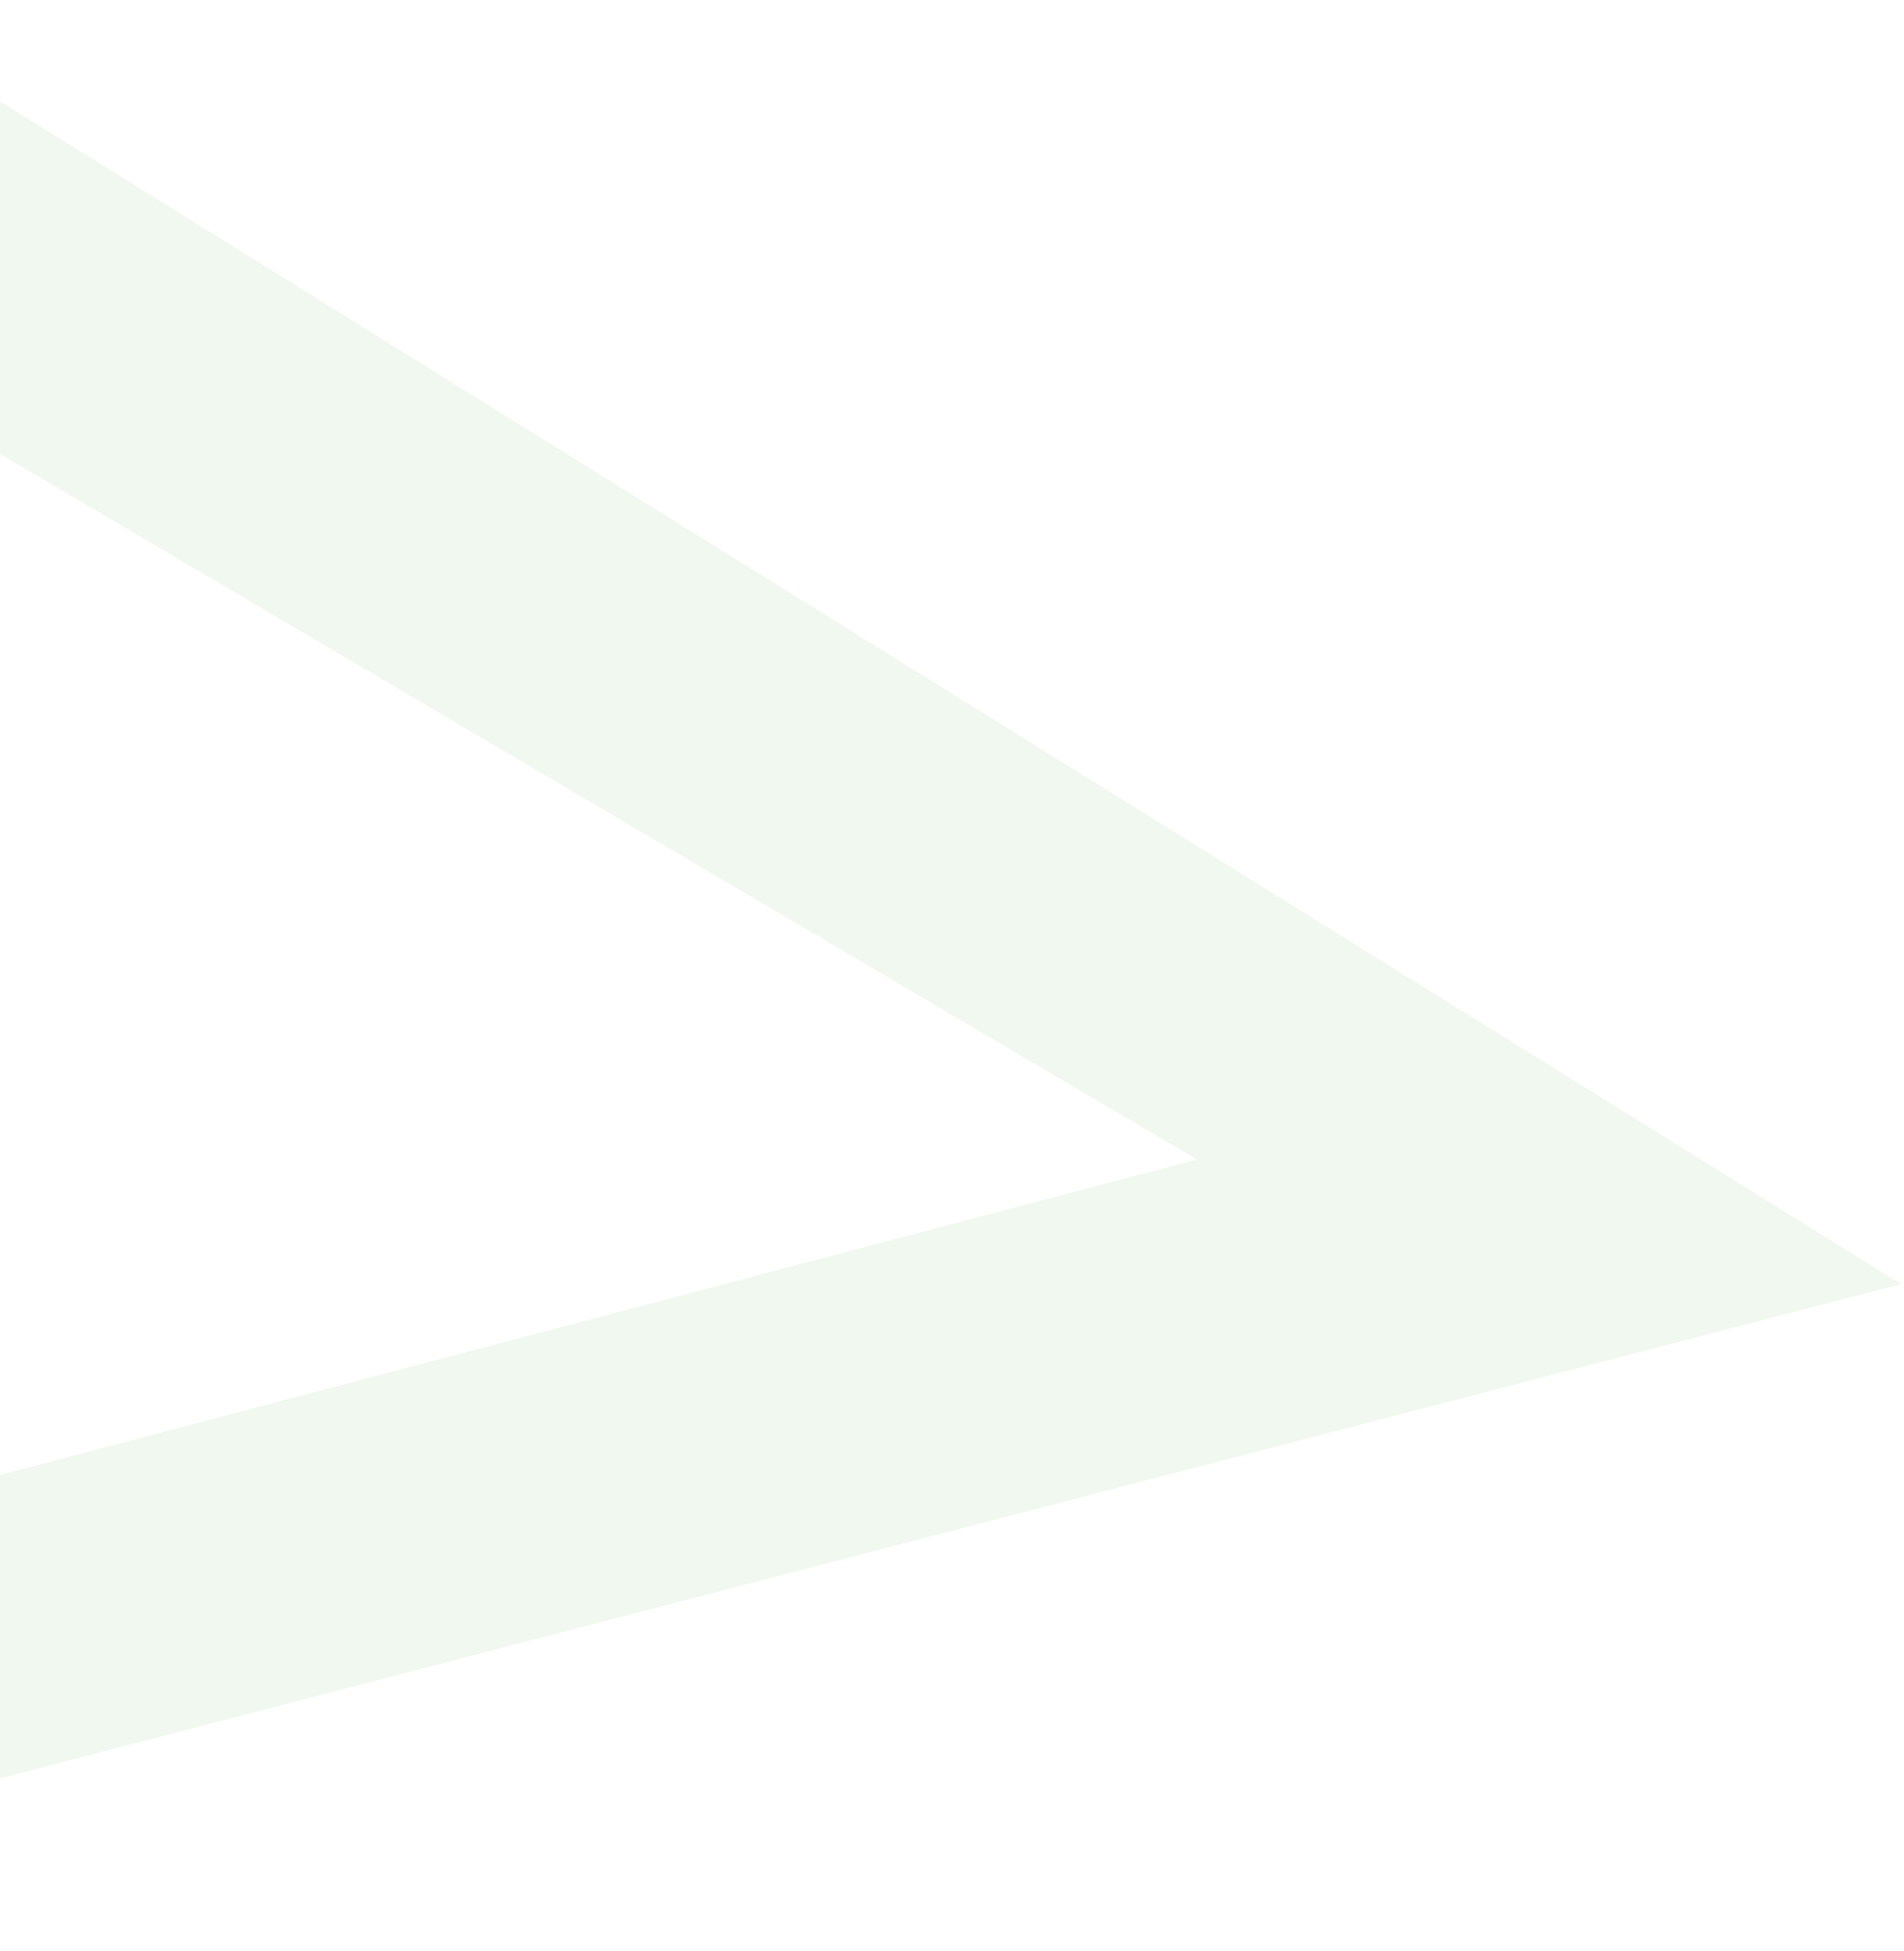
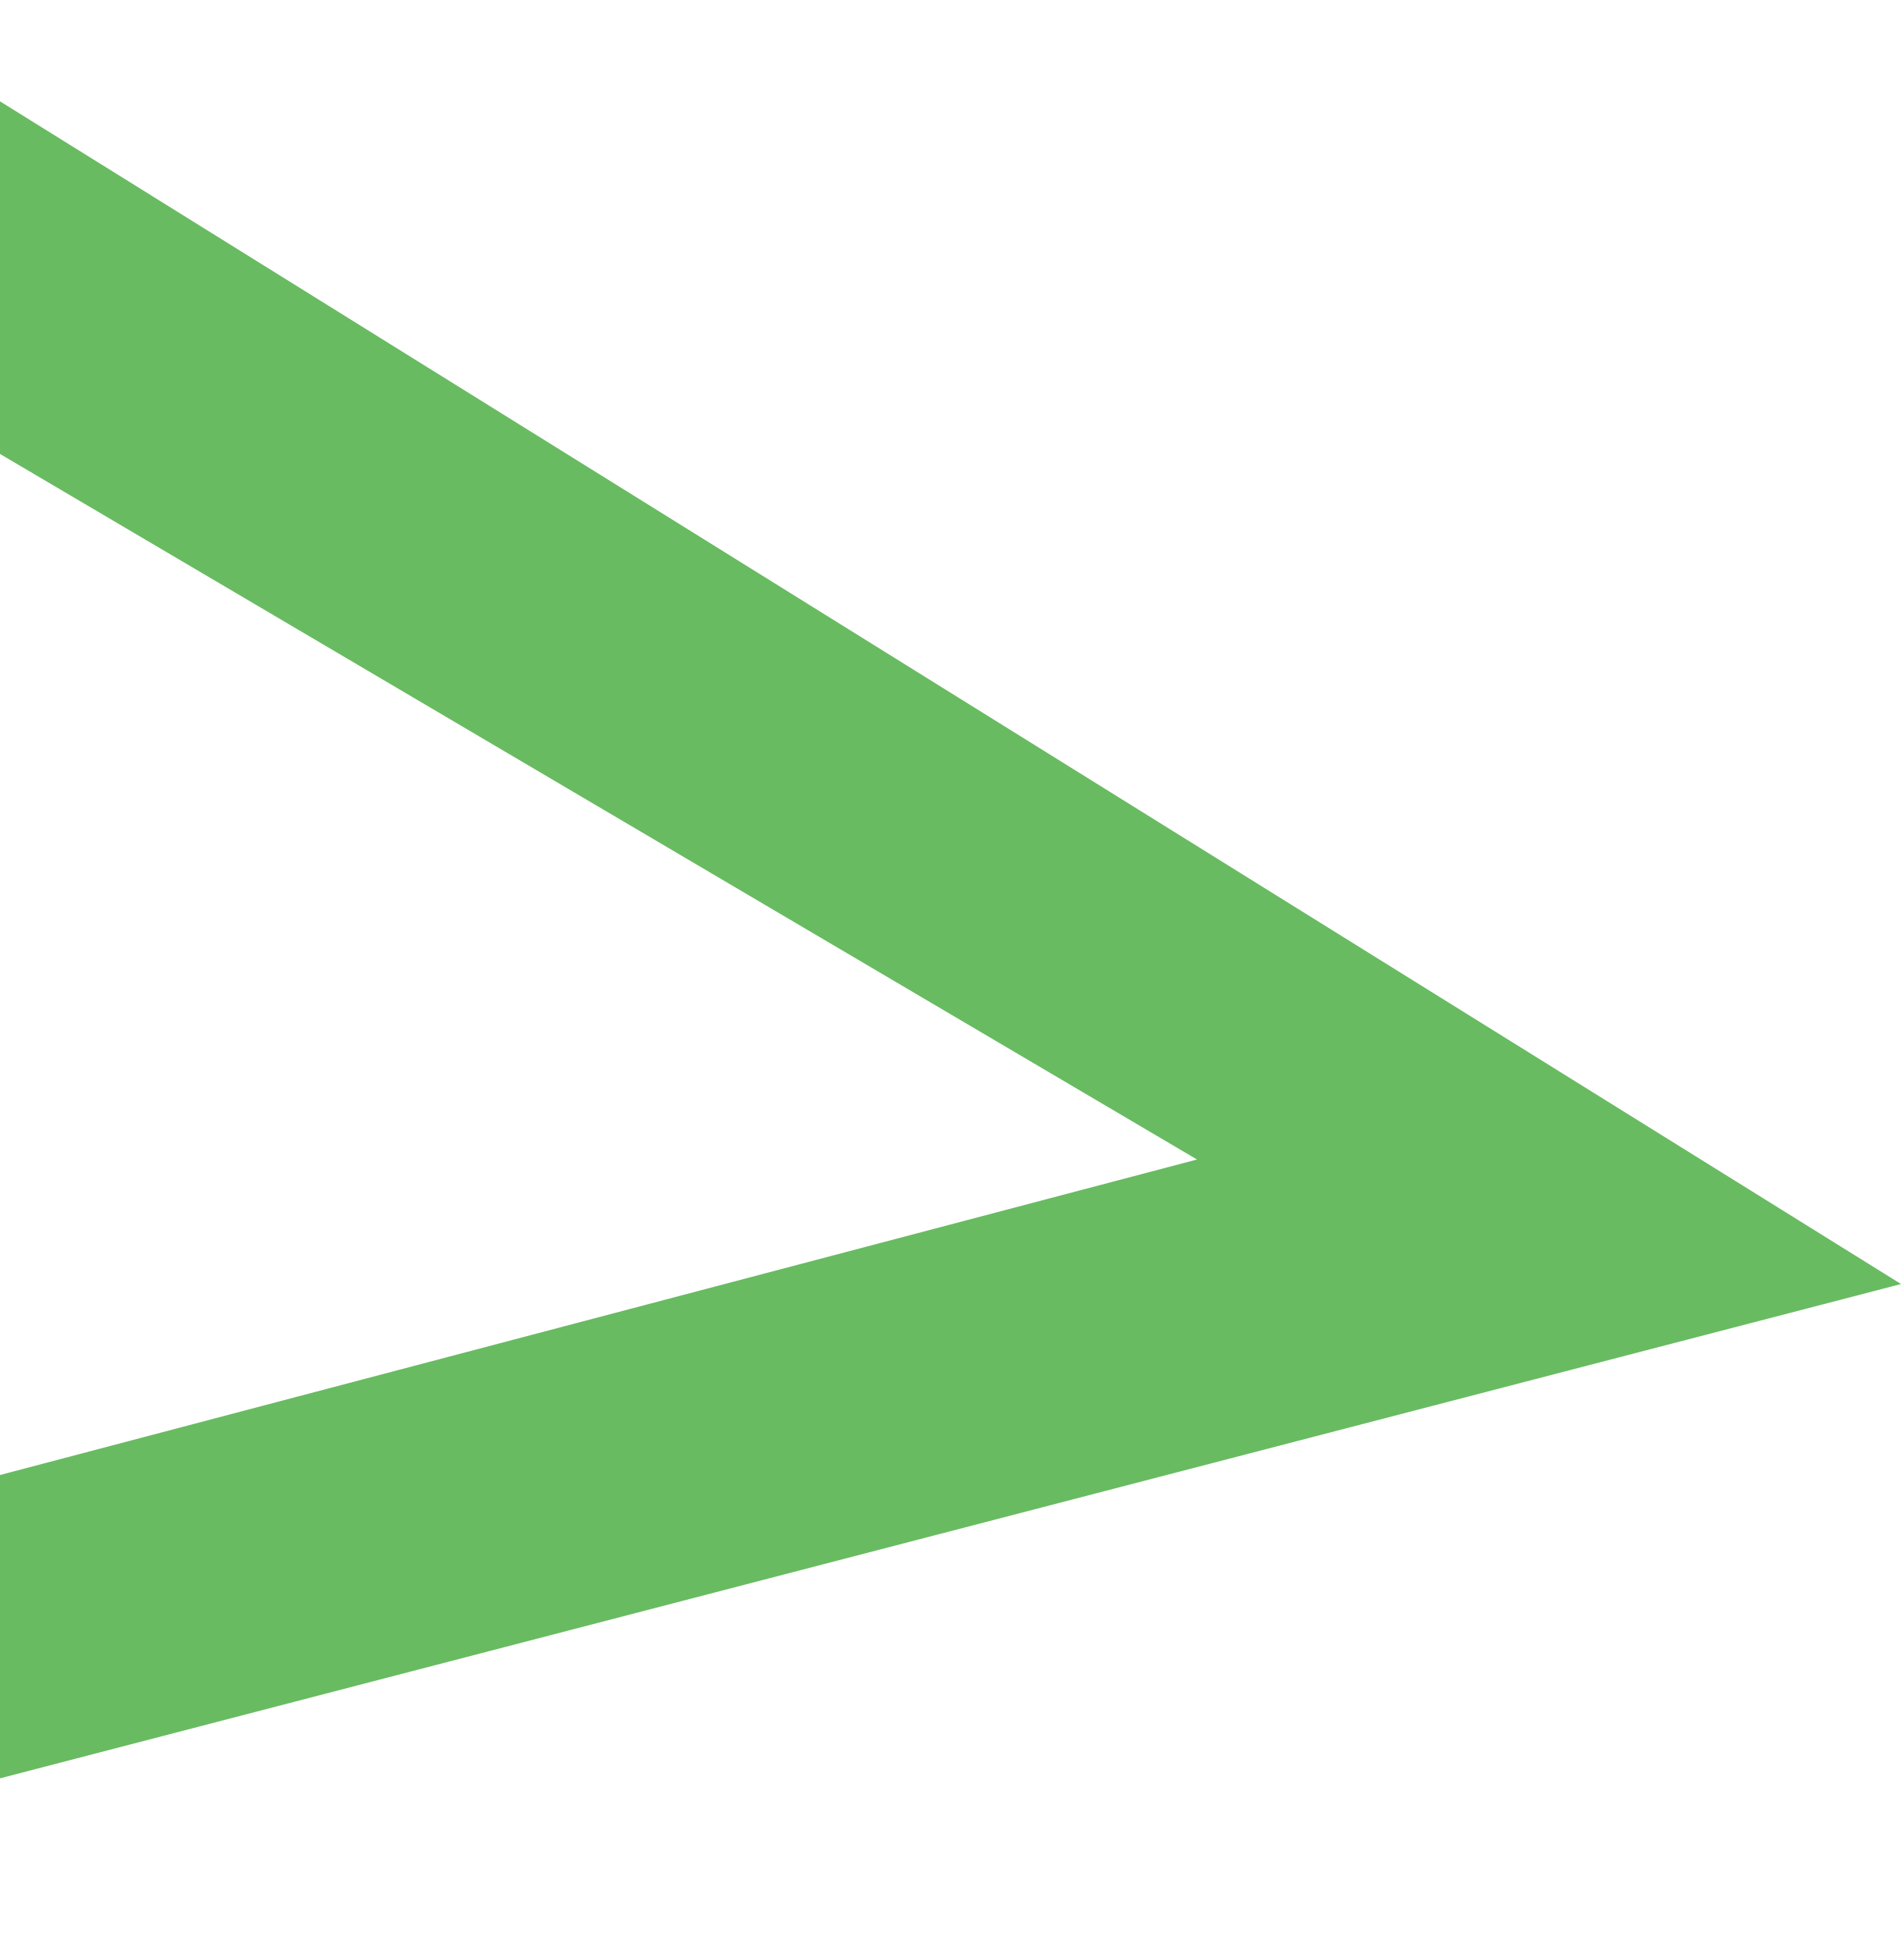
<svg xmlns="http://www.w3.org/2000/svg" width="363" height="372" viewBox="0 0 363 372" fill="none">
-   <path d="M362.504 244.828L-124.772 371.515L-109.158 310.011L228.257 221.085L-45.607 59.675L-30.541 0.329L362.504 244.828Z" fill="#68BB61" fill-opacity="0.1" />
+   <path d="M362.504 244.828L-124.772 371.515L-109.158 310.011L228.257 221.085L-45.607 59.675L-30.541 0.329L362.504 244.828Z" fill="#68BB61" fillOpacity="0.1" />
</svg>
